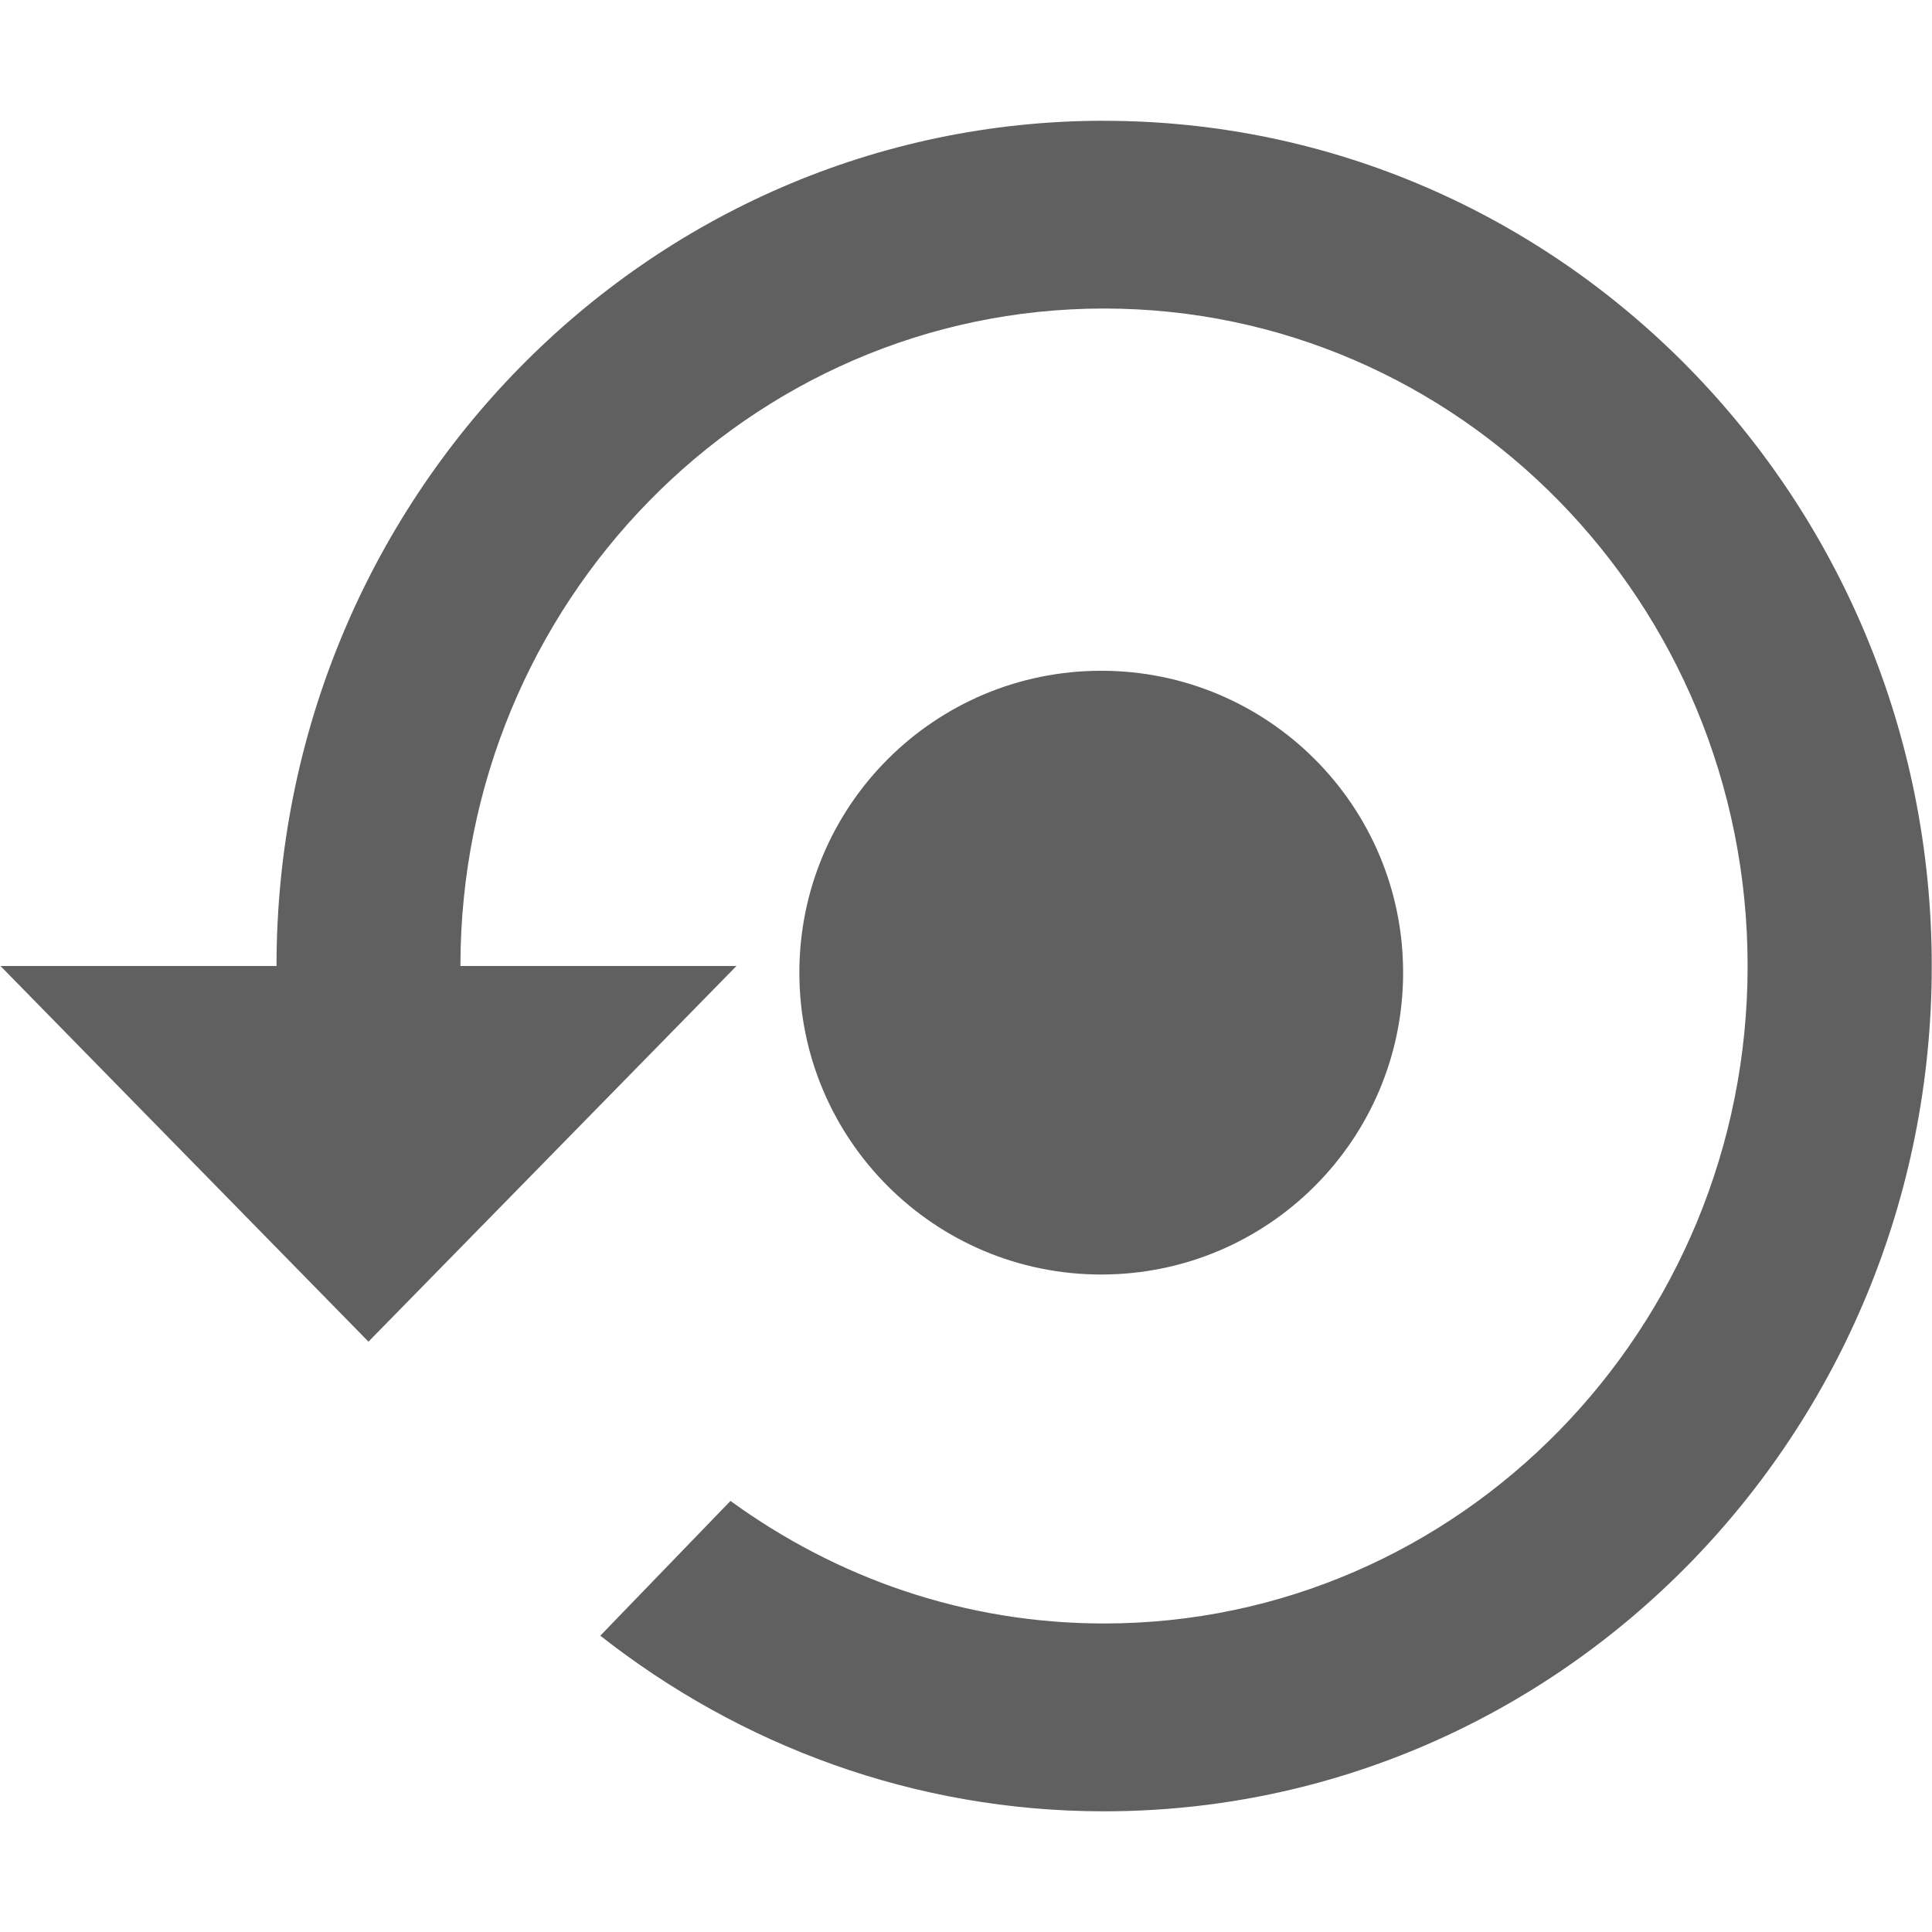
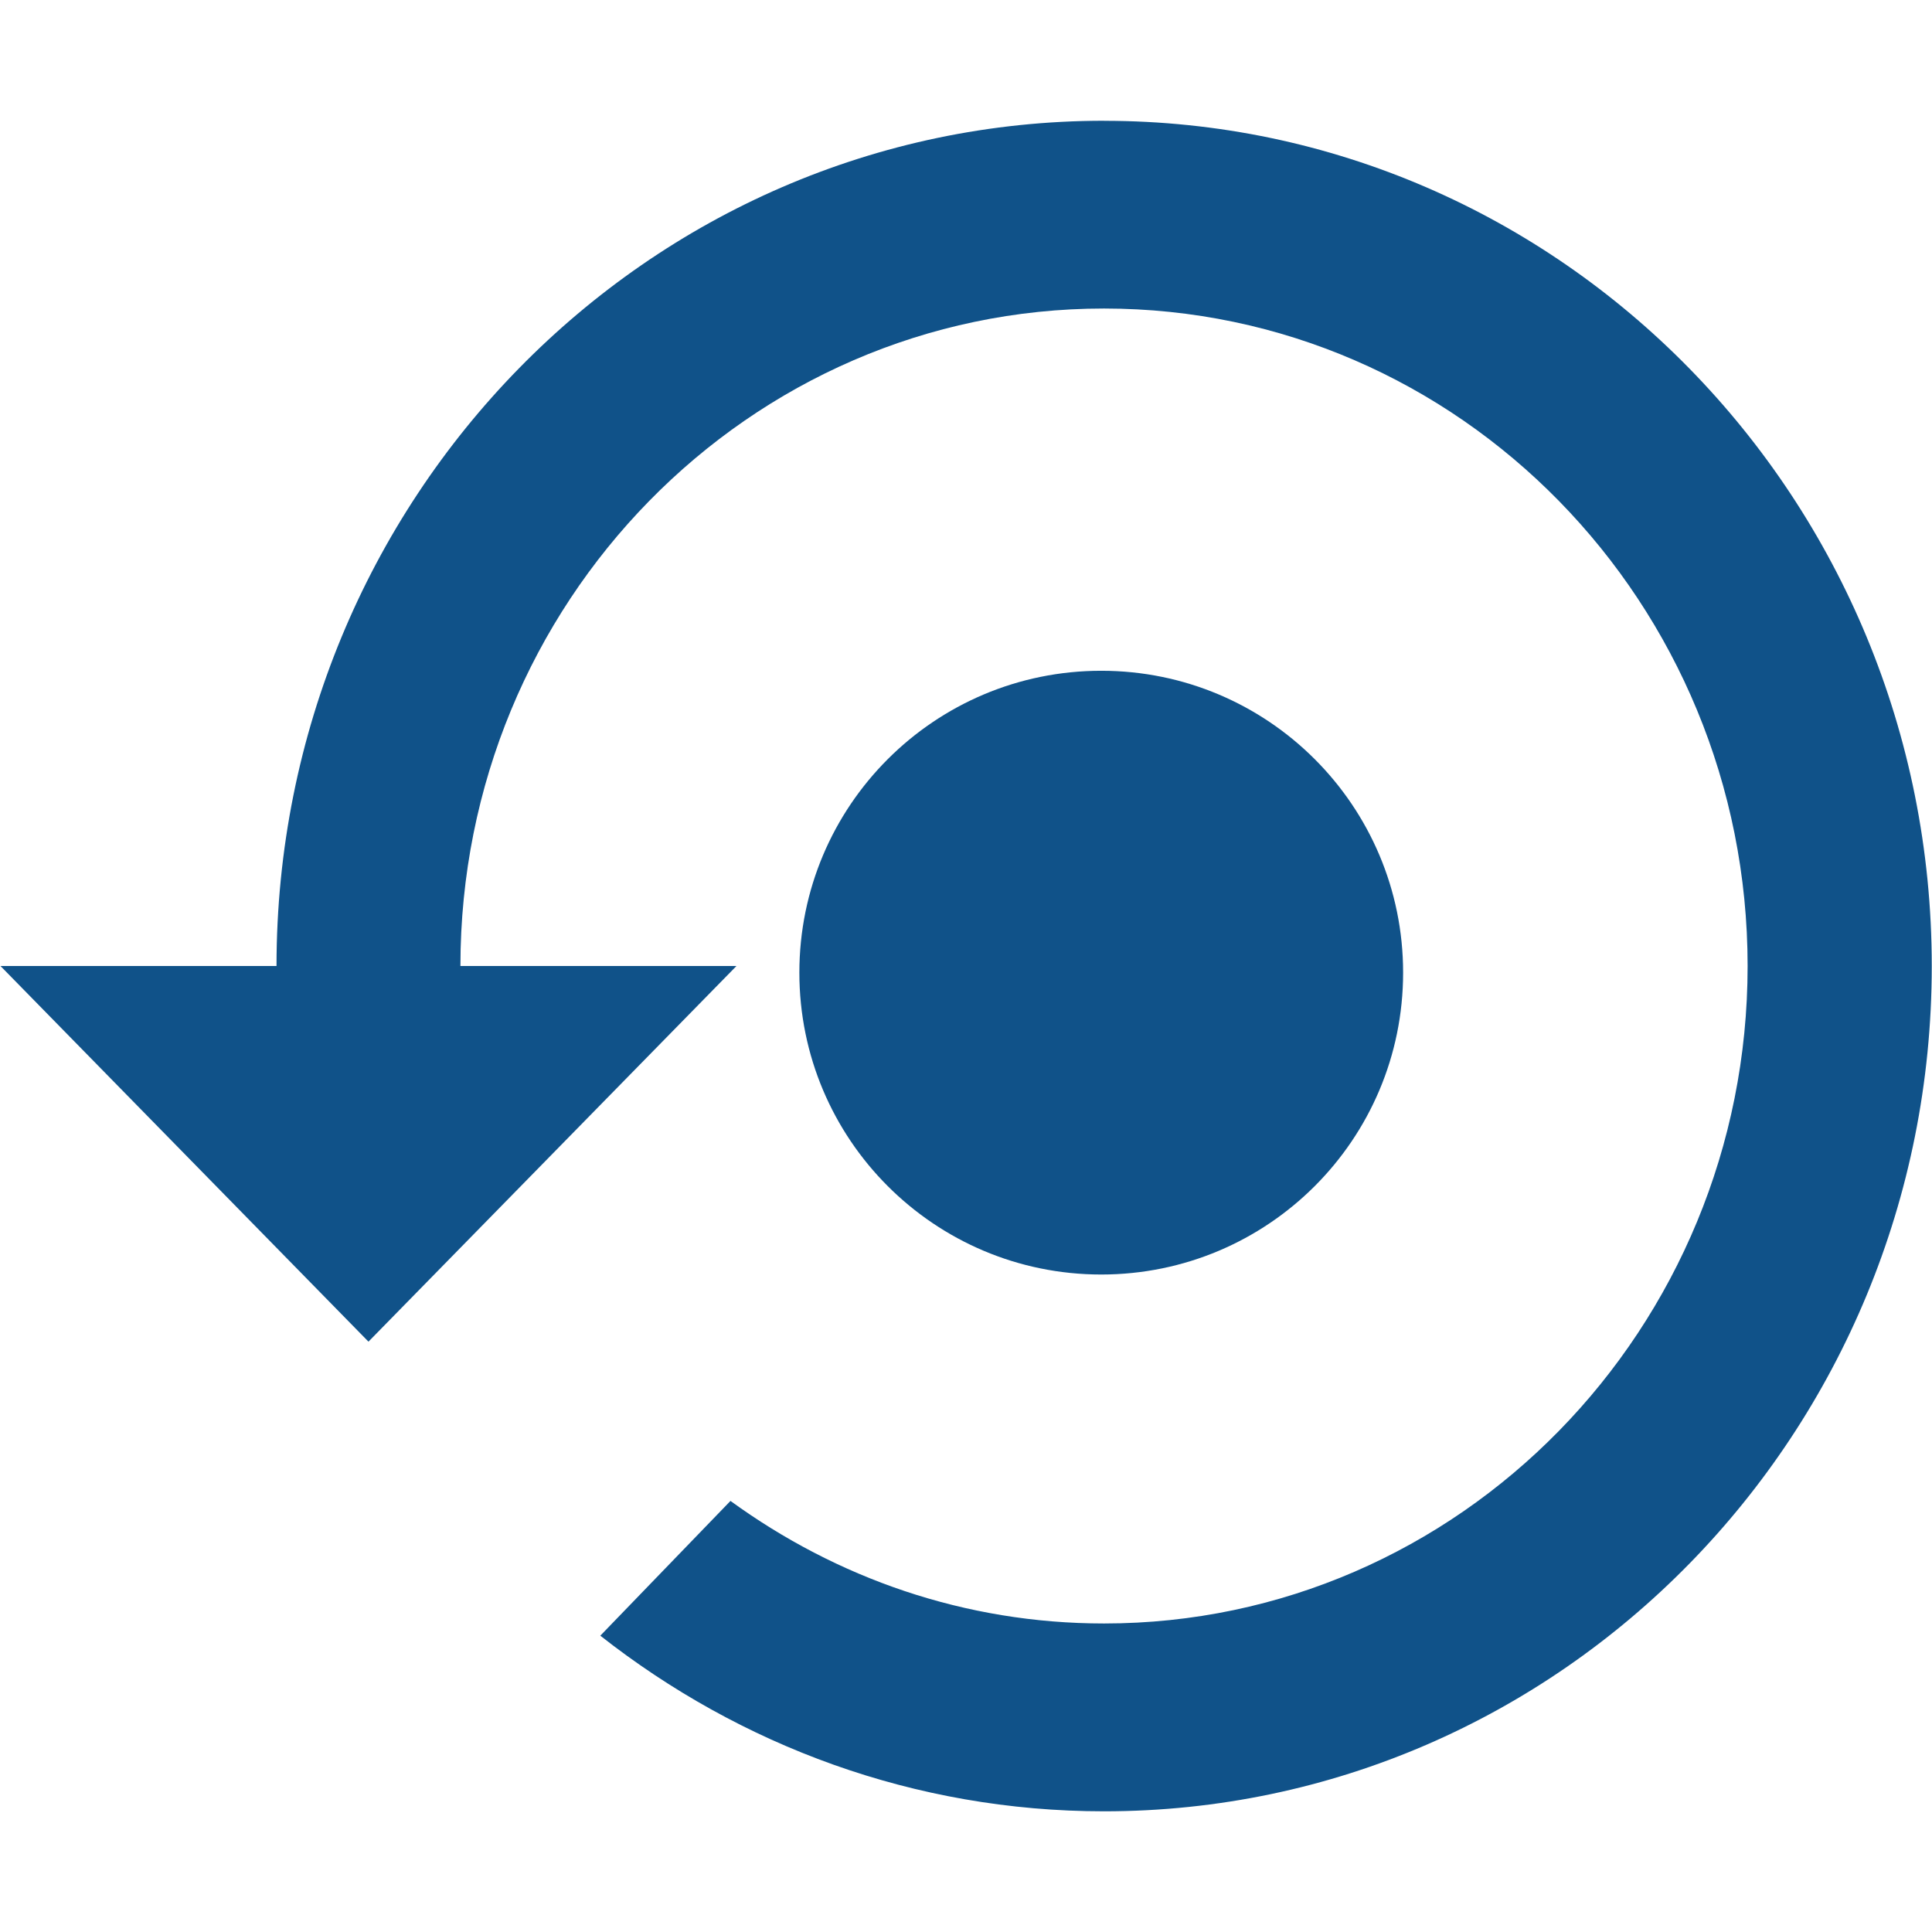
<svg xmlns="http://www.w3.org/2000/svg" width="32" height="32" version="1.1" viewBox="0 0 32 32" xml:space="preserve">
-   <path d="m18.29 2c-7.572 0-13.71 6.269-13.71 14h-4.572l6.095 6.222 6.095-6.222h-4.572c0-6.012 4.777-10.89 10.66-10.89 5.887 0 10.66 4.877 10.66 10.89 0 6.01-4.777 10.89-10.66 10.89-2.309 0-4.434-0.755-6.187-2.03l-2.156 2.232c2.316 1.82 5.204 2.909 8.343 2.909 7.572 0 13.71-6.269 13.71-14 0-7.732-6.141-14-13.71-14z" style="fill:#606060" />
-   <path d="m23.24 16.11c0-2.763-2.238-5-5-5-2.762 0-5 2.237-5 5 0 2.763 2.238 5 5 5 2.762 0 5-2.237 5-5z" style="fill:#606060" />
+   <path d="m18.29 2c-7.572 0-13.71 6.269-13.71 14h-4.572l6.095 6.222 6.095-6.222h-4.572c0-6.012 4.777-10.89 10.66-10.89 5.887 0 10.66 4.877 10.66 10.89 0 6.01-4.777 10.89-10.66 10.89-2.309 0-4.434-0.755-6.187-2.03l-2.156 2.232c2.316 1.82 5.204 2.909 8.343 2.909 7.572 0 13.71-6.269 13.71-14 0-7.732-6.141-14-13.71-14z" style="fill:#105289" />
+   <path d="m23.24 16.11c0-2.763-2.238-5-5-5-2.762 0-5 2.237-5 5 0 2.763 2.238 5 5 5 2.762 0 5-2.237 5-5z" style="fill:#105289" />
</svg>
